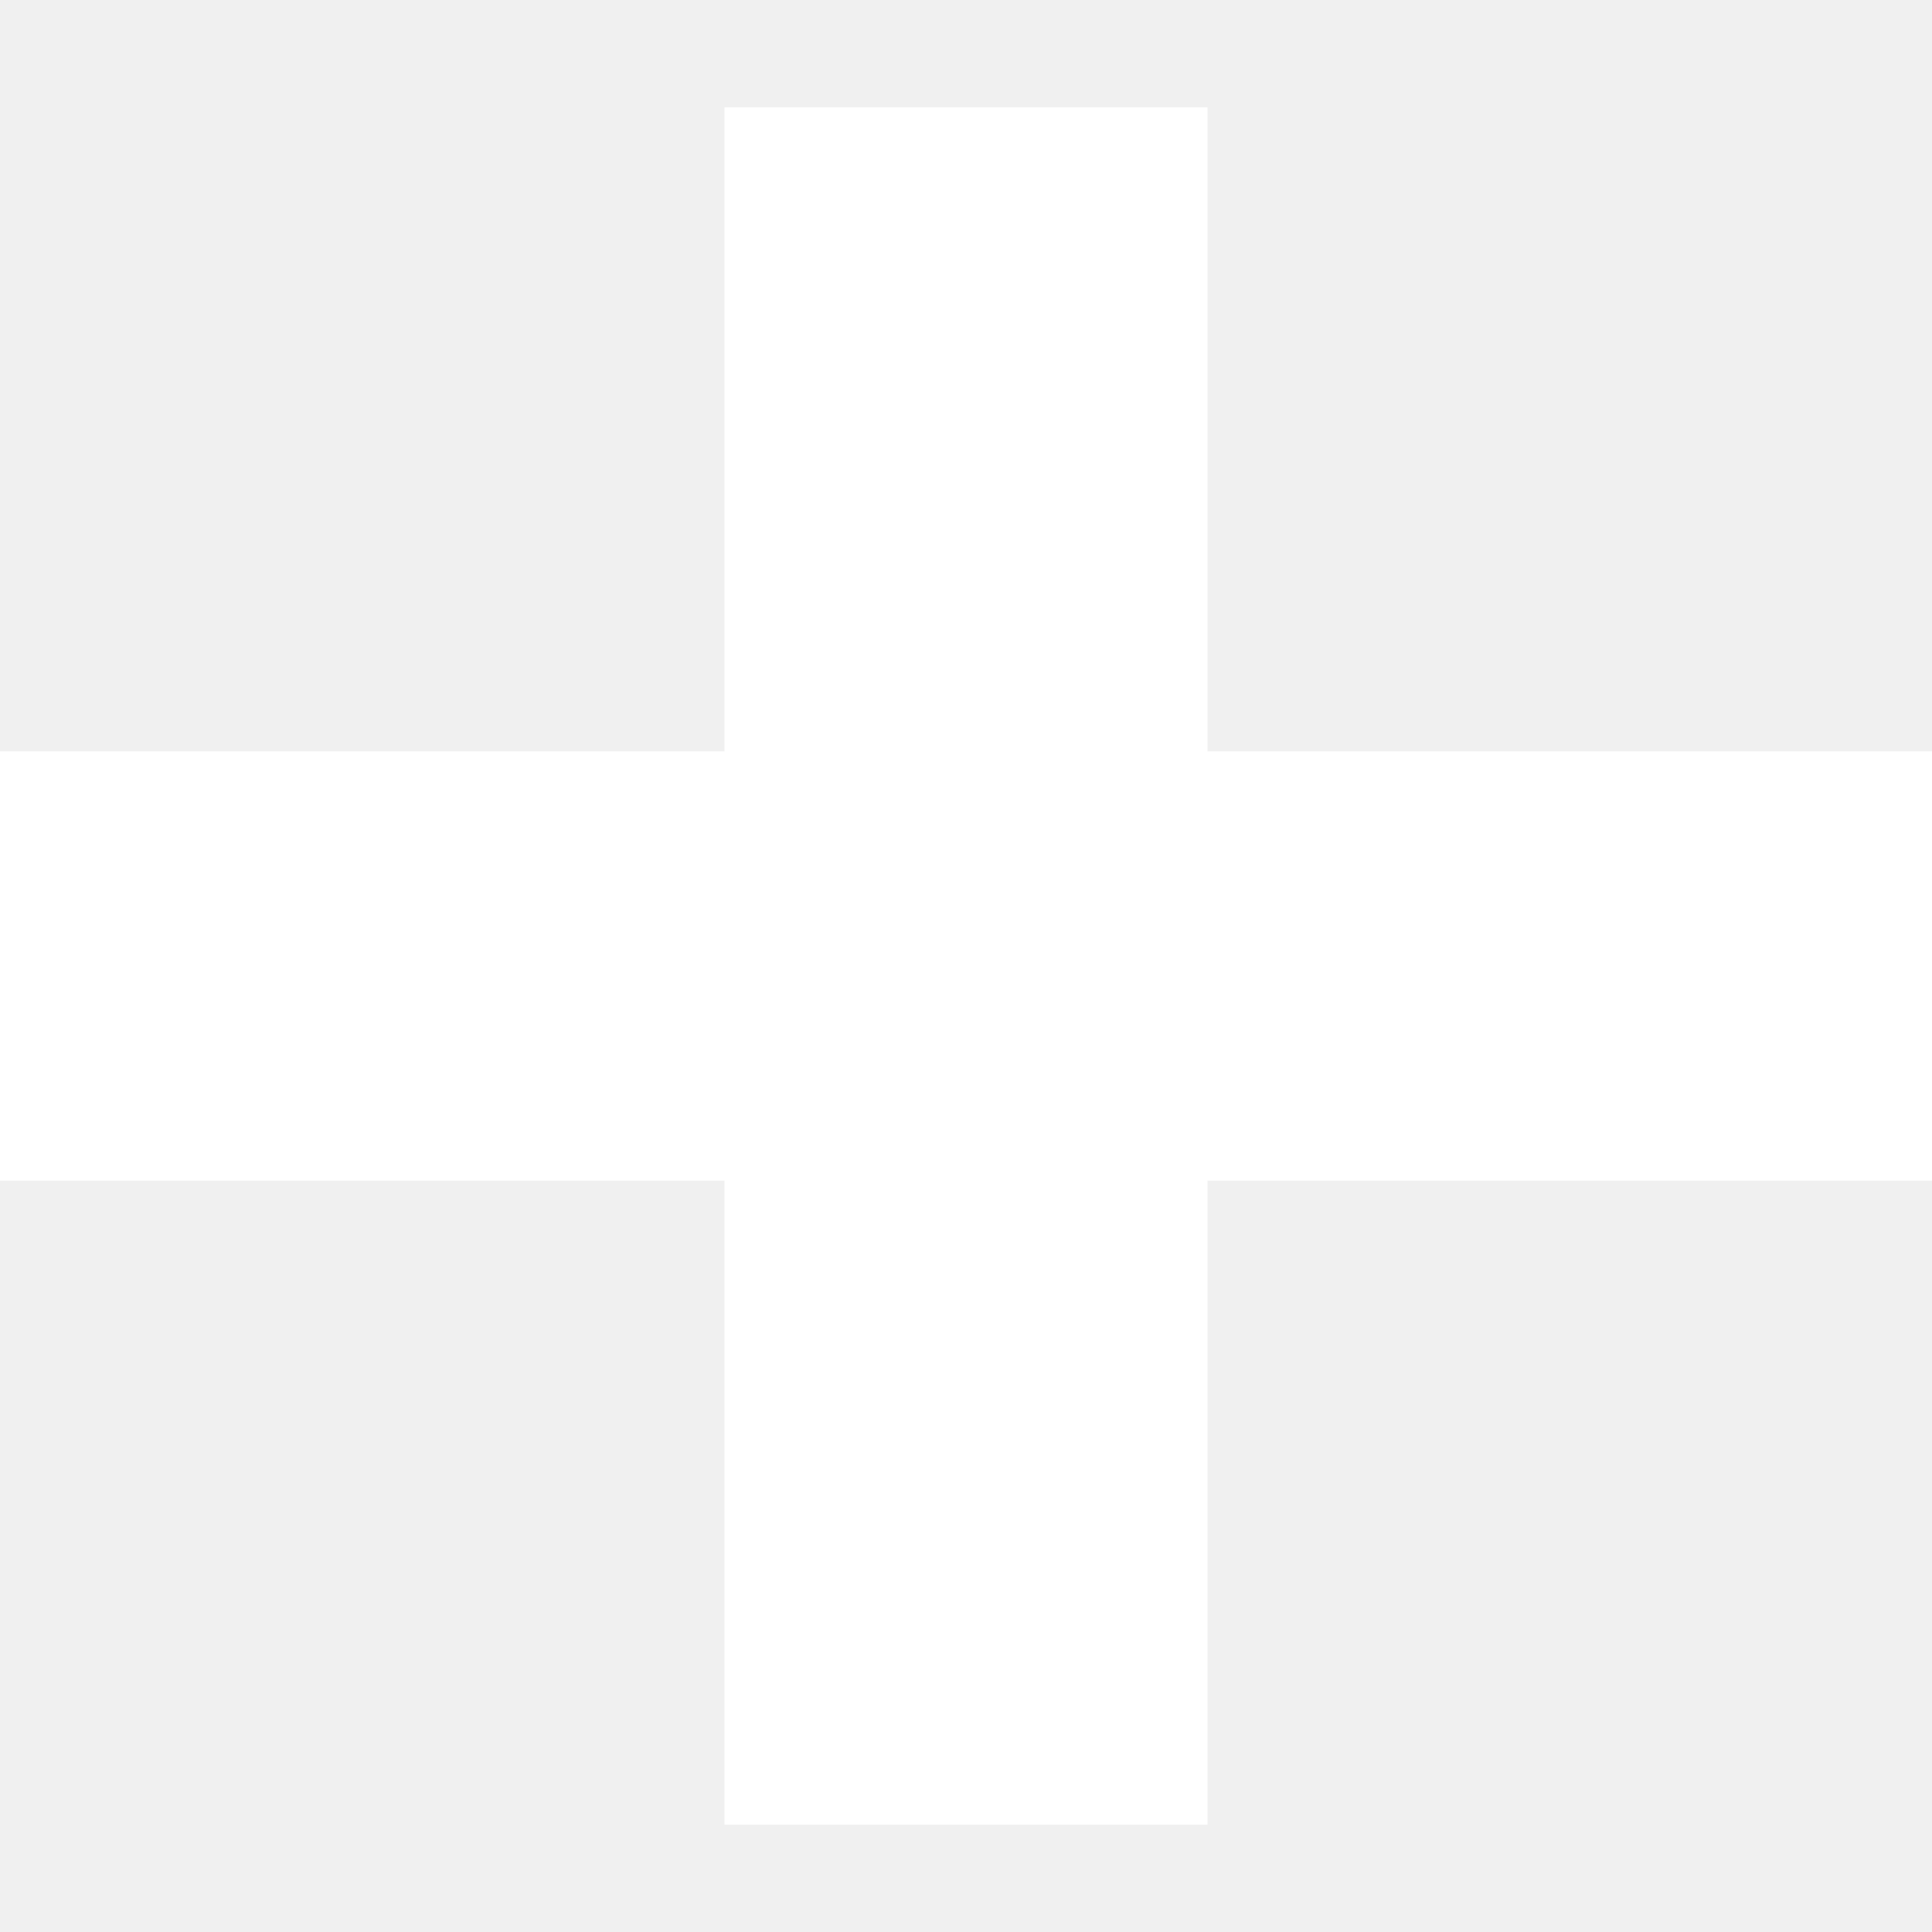
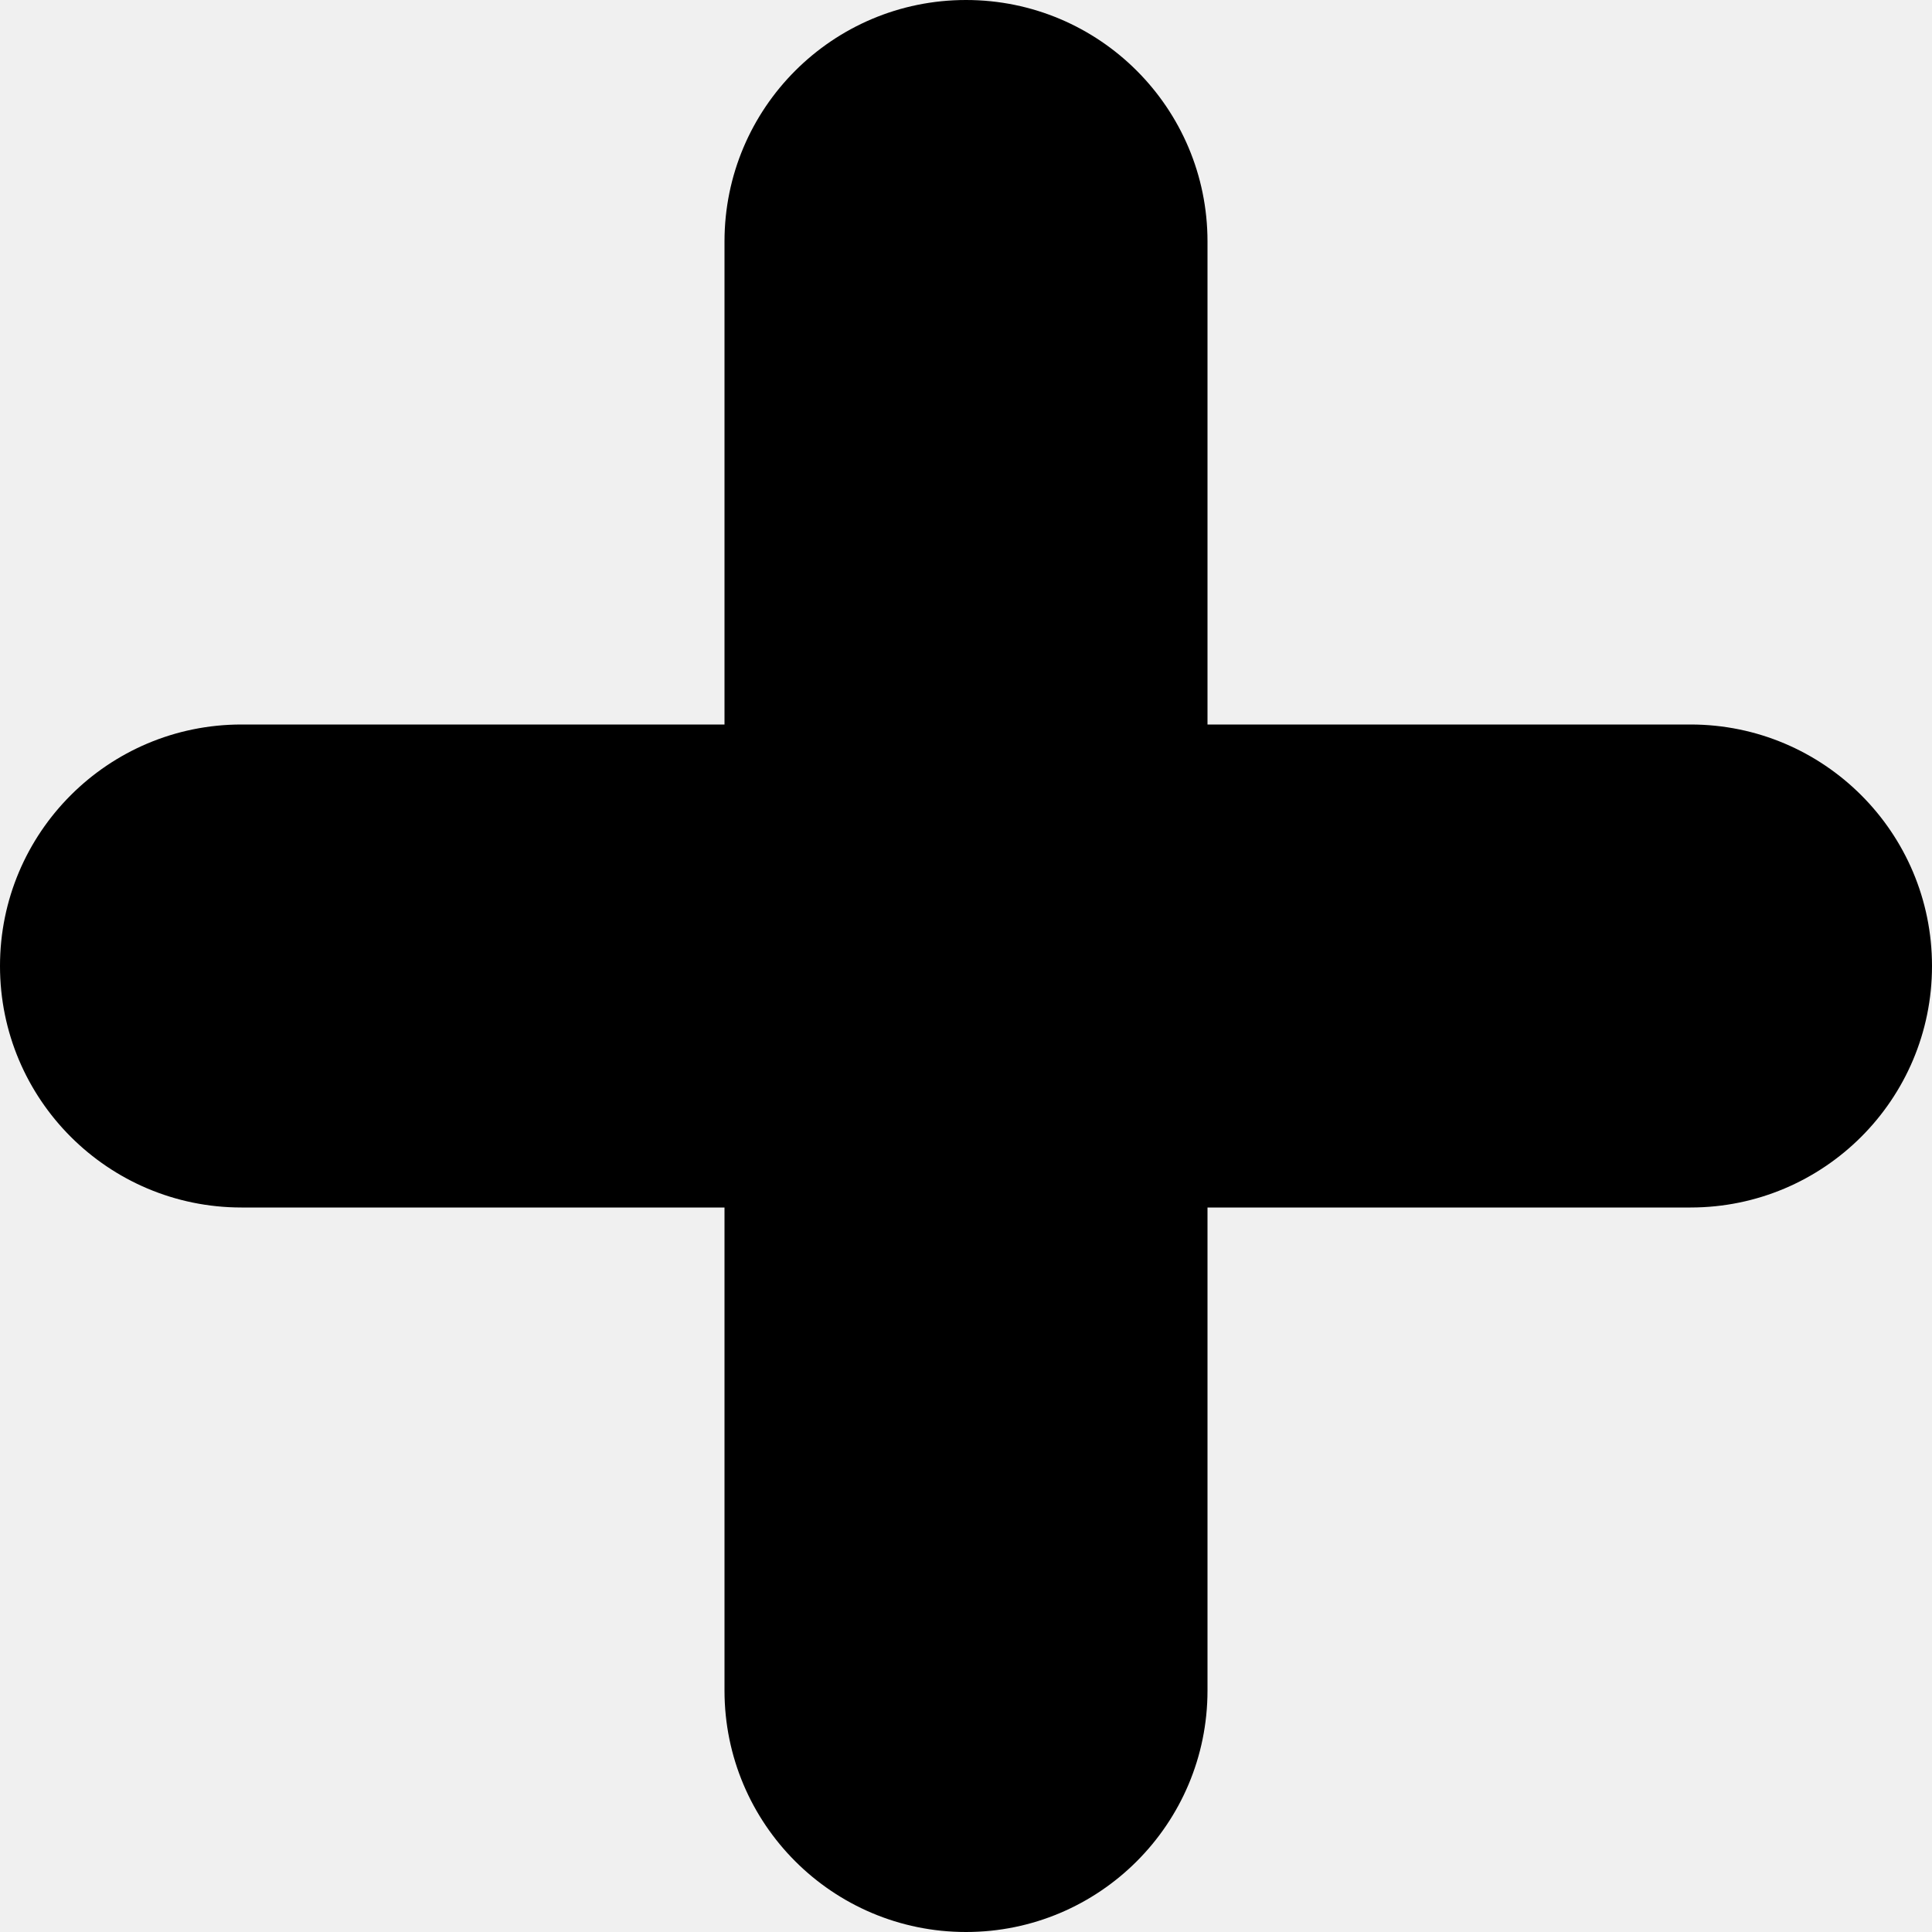
- <svg xmlns="http://www.w3.org/2000/svg" width="800px" height="800px" viewBox="0 -0.5 9 9" version="1.1" fill="#000000">
-   <g id="SVGRepo_bgCarrier" stroke-width="0" />
-   <g id="SVGRepo_tracerCarrier" stroke-linecap="round" stroke-linejoin="round" />
-   <g id="SVGRepo_iconCarrier">
-     <defs> </defs>
-     <g id="Page-1" stroke="none" stroke-width="1" fill="none" fill-rule="evenodd">
-       <g id="Dribbble-Light-Preview" transform="translate(-345, -206)" fill="#ffffff">
-         <g id="icons" transform="translate(56, 160)">
-           <polygon id="plus_mini-[#1523]" points="298 49 298 51 294.625 51 294.625 54 292.375 54 292.375 51 289 51 289 49 292.375 49 292.375 46 294.625 46 294.625 49"> </polygon>
-         </g>
-       </g>
+ <svg xmlns="http://www.w3.org/2000/svg" width="800px" height="800px" viewBox="0 0 32 32" version="1.1">
+   <defs>
+ 
+ </defs>
+   <g id="Page-1" stroke="none" stroke-width="1" fill="none" fill-rule="evenodd">
+     <g id="Icon-Set-Filled" transform="translate(-362, -1037)" fill="#000000">
+       <path d="M390,1049 L382,1049 L382,1041 C382,1038.79 380.209,1037 378,1037 C375.791,1037 374,1038.79 374,1041 L374,1049 L366,1049 C363.791,1049 362,1050.79 362,1053 C362,1055.21 363.791,1057 366,1057 L374,1057 L374,1065 C374,1067.21 375.791,1069 378,1069 C380.209,1069 382,1067.21 382,1065 L382,1057 L390,1057 C392.209,1057 394,1055.21 394,1053 C394,1050.79 392.209,1049 390,1049" id="plus">
+ 
+ </path>
    </g>
  </g>
</svg>
